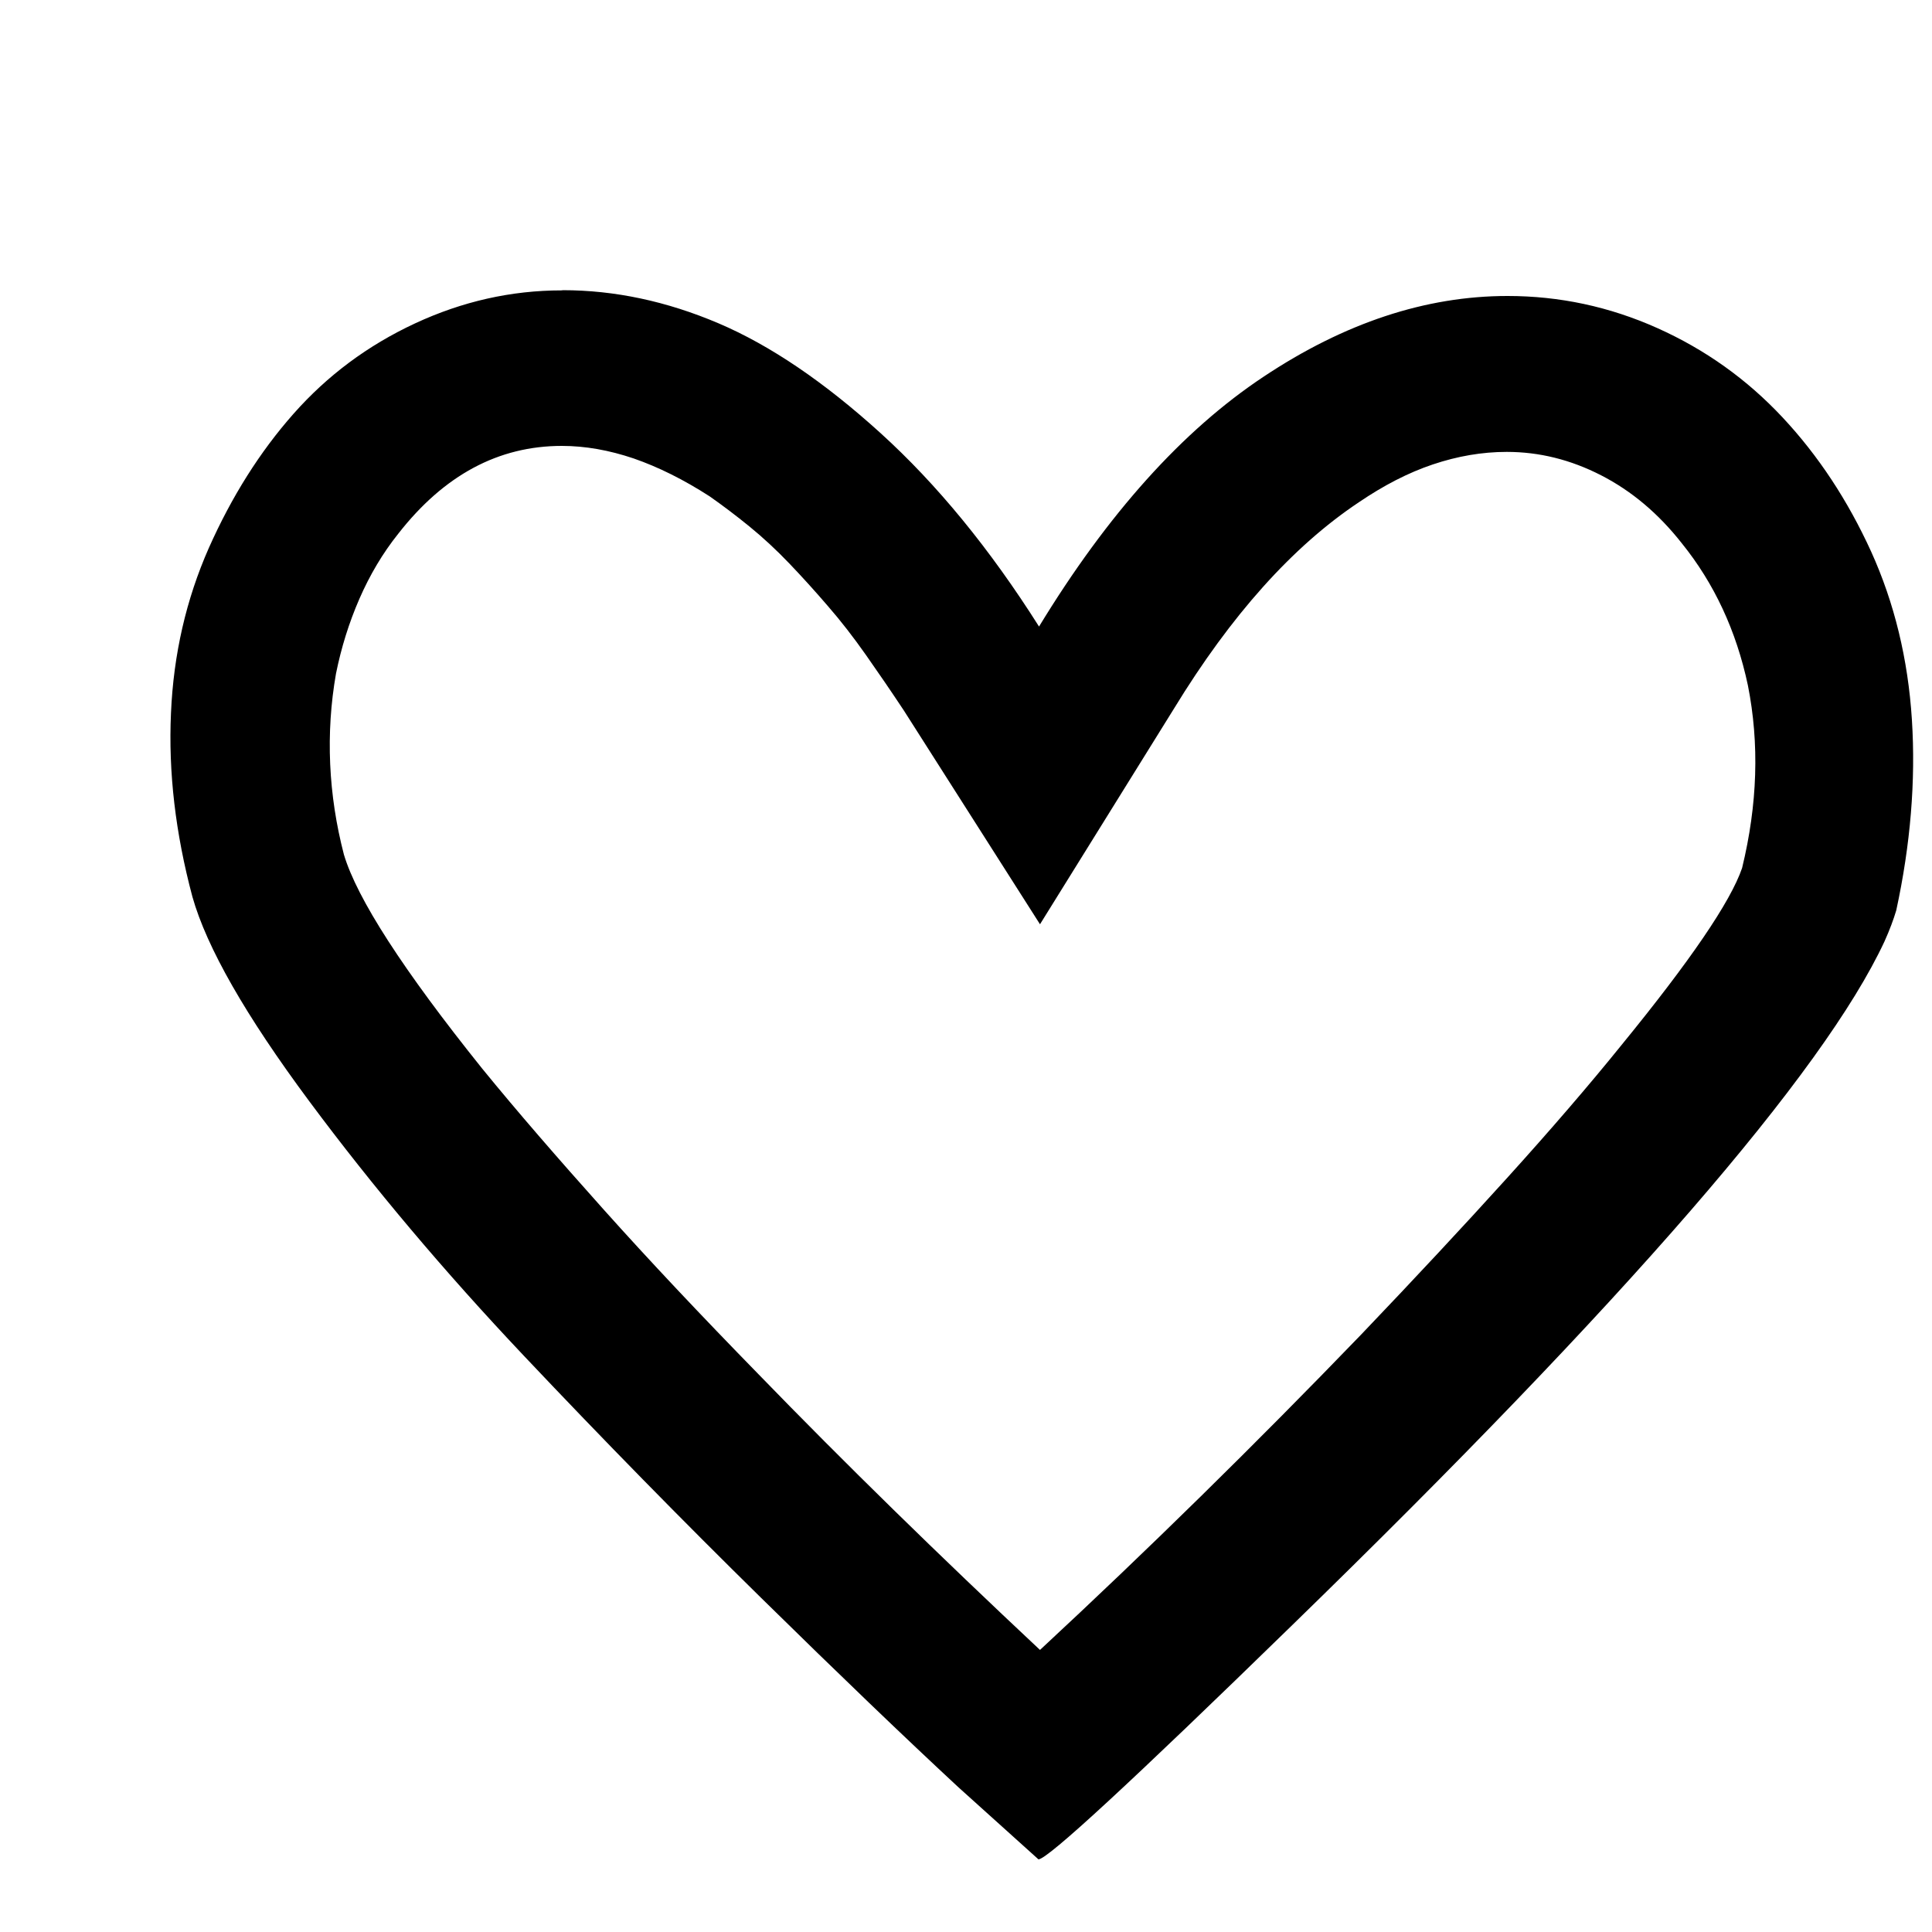
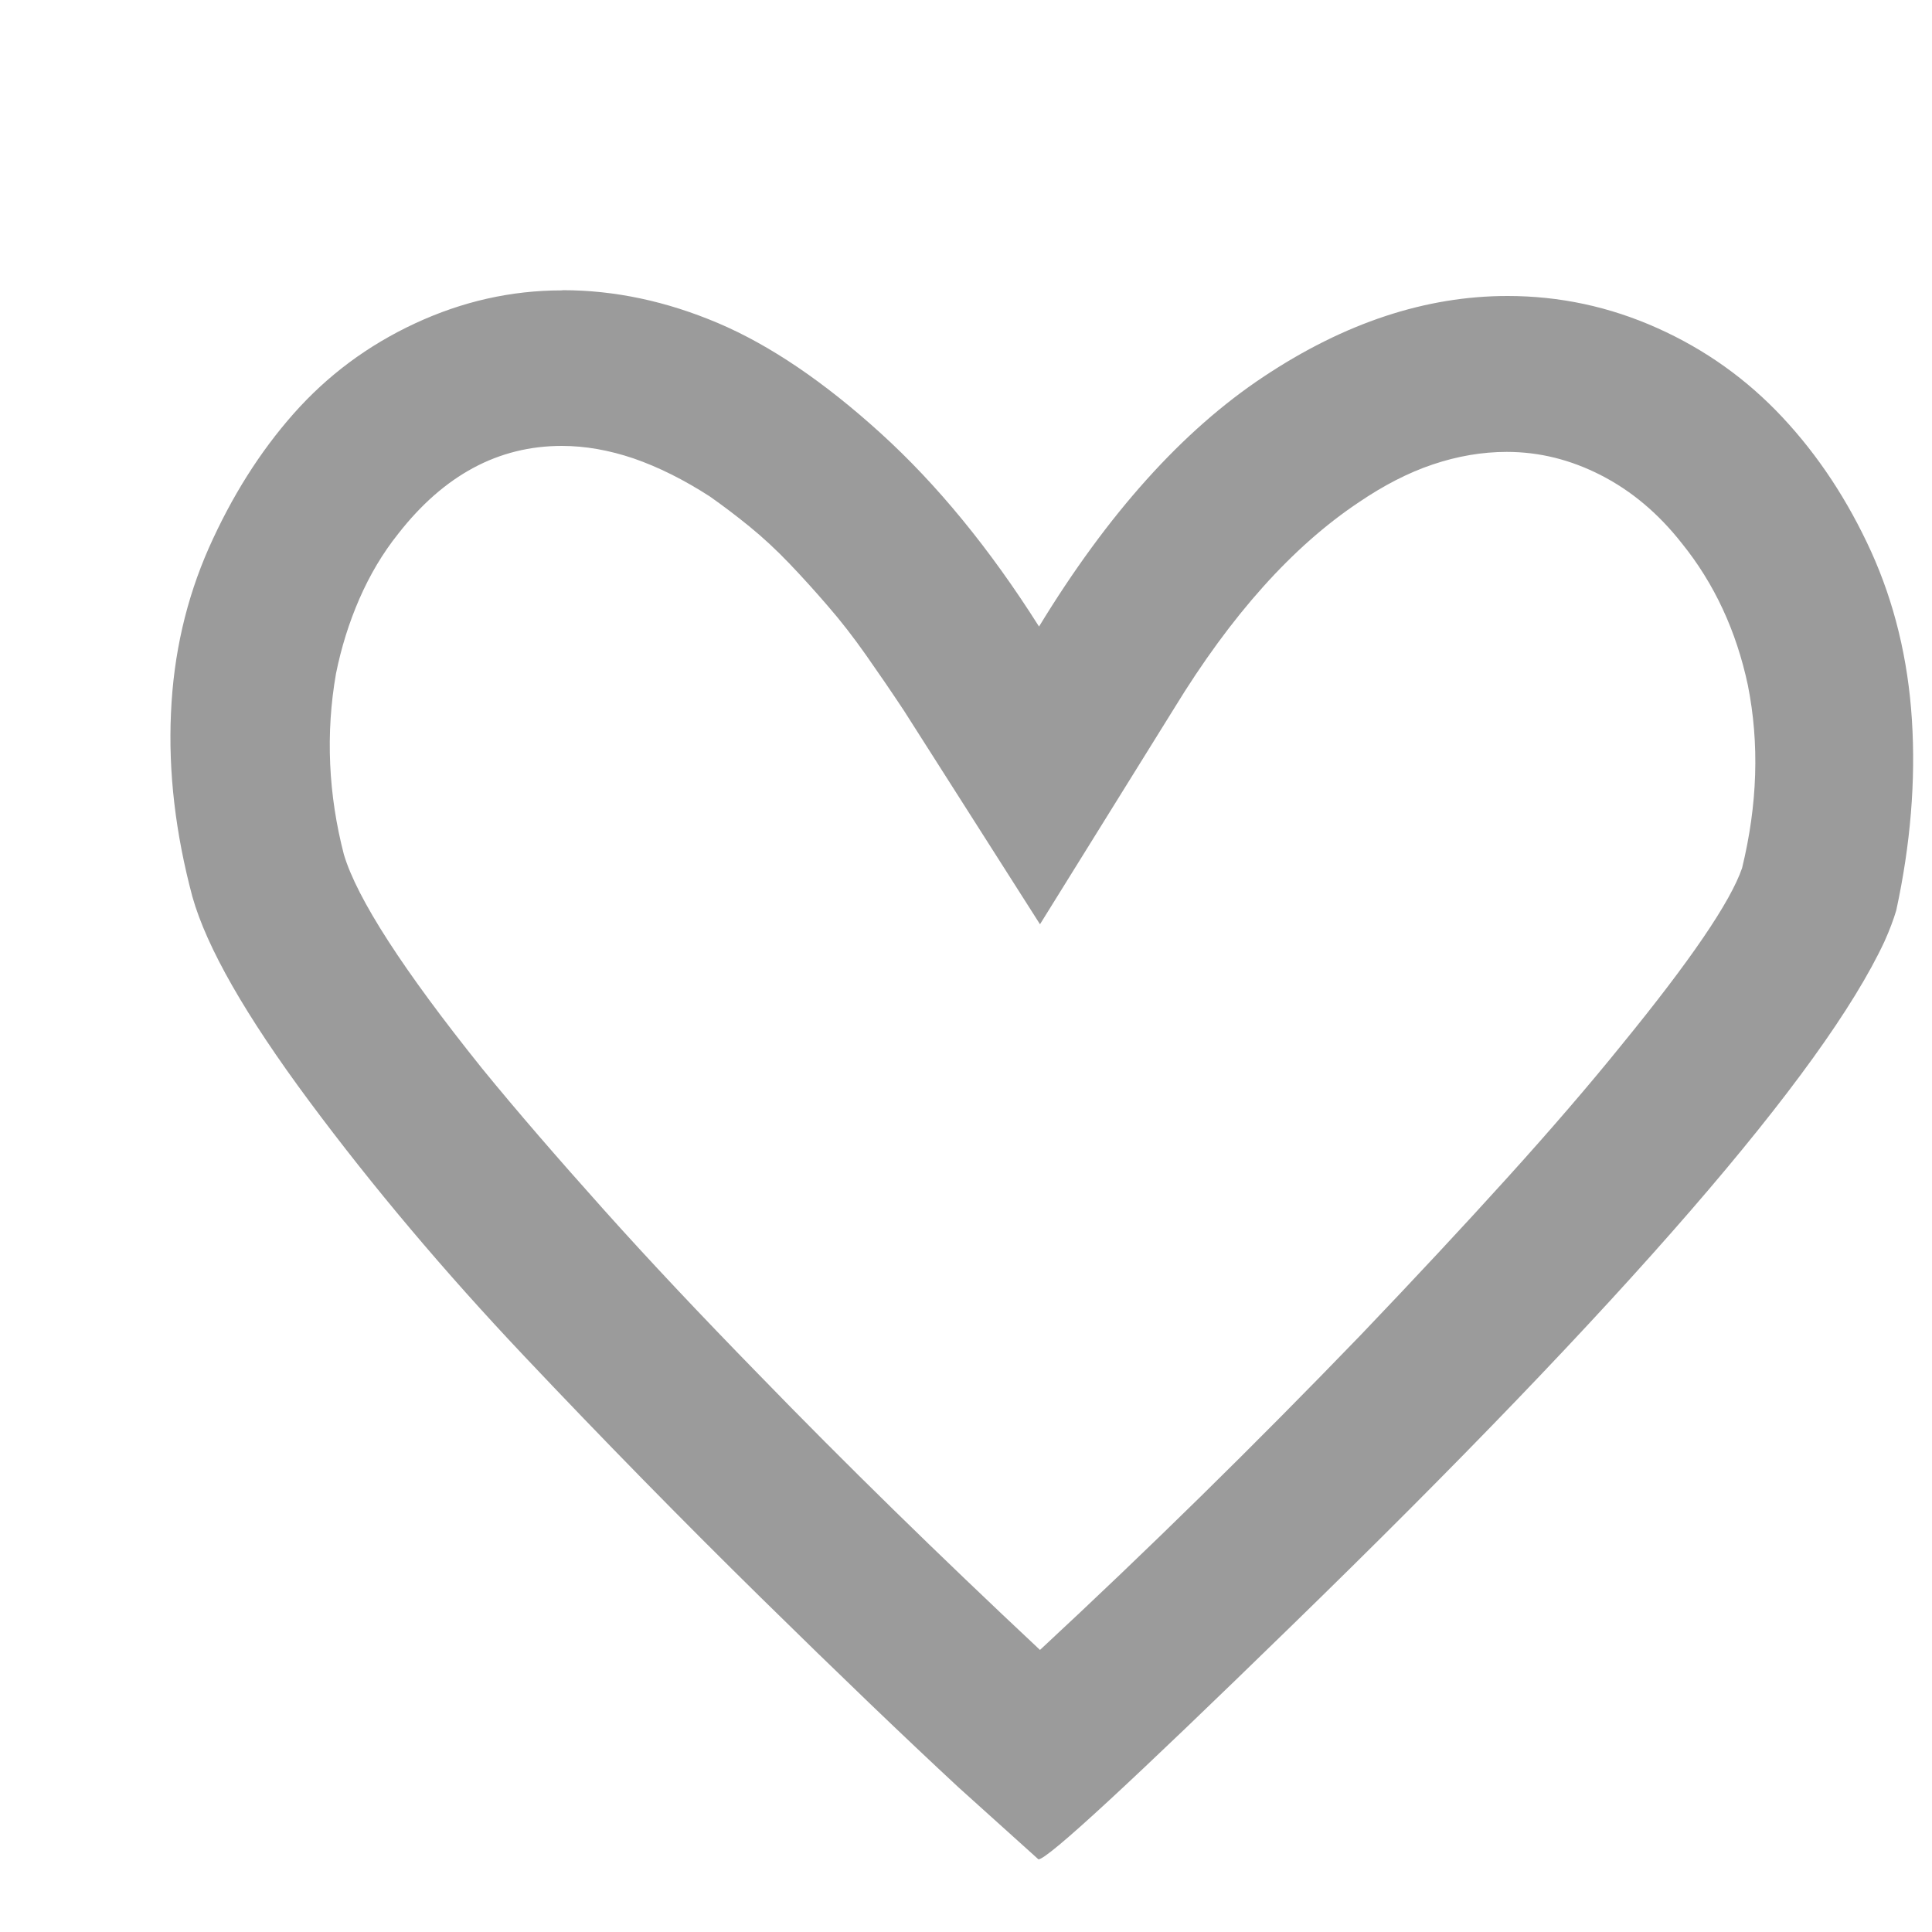
<svg xmlns="http://www.w3.org/2000/svg" version="1.1" x="0px" y="0px" viewBox="0 0 1000 1000" enable-background="new 0 0 1000 1000" xml:space="preserve">
-   <g>
+   <g fill="#9b9b9b">
    <path d="M10,37.6L10,37.6L10,37.6z" />
    <path d="M290.8,230.8c12.1,0,24.5,2.2,37.2,6.5c12.7,4.4,25.8,10.9,39.3,19.6c6.7,4.7,13.6,9.9,20.6,15.6c7,5.7,13.9,12.1,20.6,19.1s13.4,14.4,20.1,22.2c6.7,7.7,13.2,16.1,19.6,25.2s12.9,18.6,19.6,28.7l70.5,110.7l69.4-111.7c29.5-48.3,61.4-83.9,95.6-106.7c12.8-8.7,25.5-15.3,38.3-19.6s25.5-6.5,38.3-6.5c16.8,0,33,4,48.8,12.1c15.8,8.1,29.7,19.8,41.8,35.2c16.8,20.8,28.2,45.3,34.2,73.5c6,30.2,5,61.7-3,94.6c-6,17.5-26.8,48-62.4,91.6c-16.8,20.8-36.6,43.8-59.4,69c-22.8,25.2-48,52.2-75.5,81c-55,57-110.4,111.4-166.1,163.1c-52.3-49-101-96.6-145.9-142.9c-29.5-30.2-56.2-58.5-80-85.1s-44.8-50.8-62.9-73c-40.9-51-64.7-87.9-71.5-110.7c-4-15.4-6.4-31-7.1-46.8c-0.7-15.8,0.3-31.4,3-46.8c2.7-13.4,6.7-26.3,12.1-38.7c5.4-12.4,12.1-23.7,20.1-33.7C229.8,245.9,258,230.8,290.8,230.8L290.8,230.8z M290.8,150.3c-26.2,0-51.5,5.7-76,17.1s-45.4,27-62.9,46.8s-32,42.9-43.8,69.4c-11.7,26.5-18.3,55-19.6,85.5c-1.4,30.5,2.3,62.2,11.1,95.1c7.4,26.2,27.5,61.4,60.4,105.7s69.9,88.2,111.2,131.9s82.2,85.4,122.8,125.3s74.7,72.6,102.2,98.1l41.3,37.2c4.7,0,48.3-40.3,130.9-120.8c173.1-168.4,275.4-286.5,307-354.3c2.7-6,4.7-11.4,6.1-16.1c7.4-34.2,10.1-67.1,8.1-98.6c-2-31.5-9.1-60.6-21.1-87.1c-12.1-26.5-27.3-49.6-45.8-69.4s-40.1-35.2-64.9-46.3s-50.6-16.6-77.5-16.6c-42.3,0-84.4,13.9-126.3,41.8c-41.9,27.8-80.7,71-116.2,129.3c-25.5-40.3-52.8-73.6-82-100.1s-57.2-45.5-84-56.9s-53.7-17.1-80.5-17.1L290.8,150.3z" />
  </g>
</svg>
